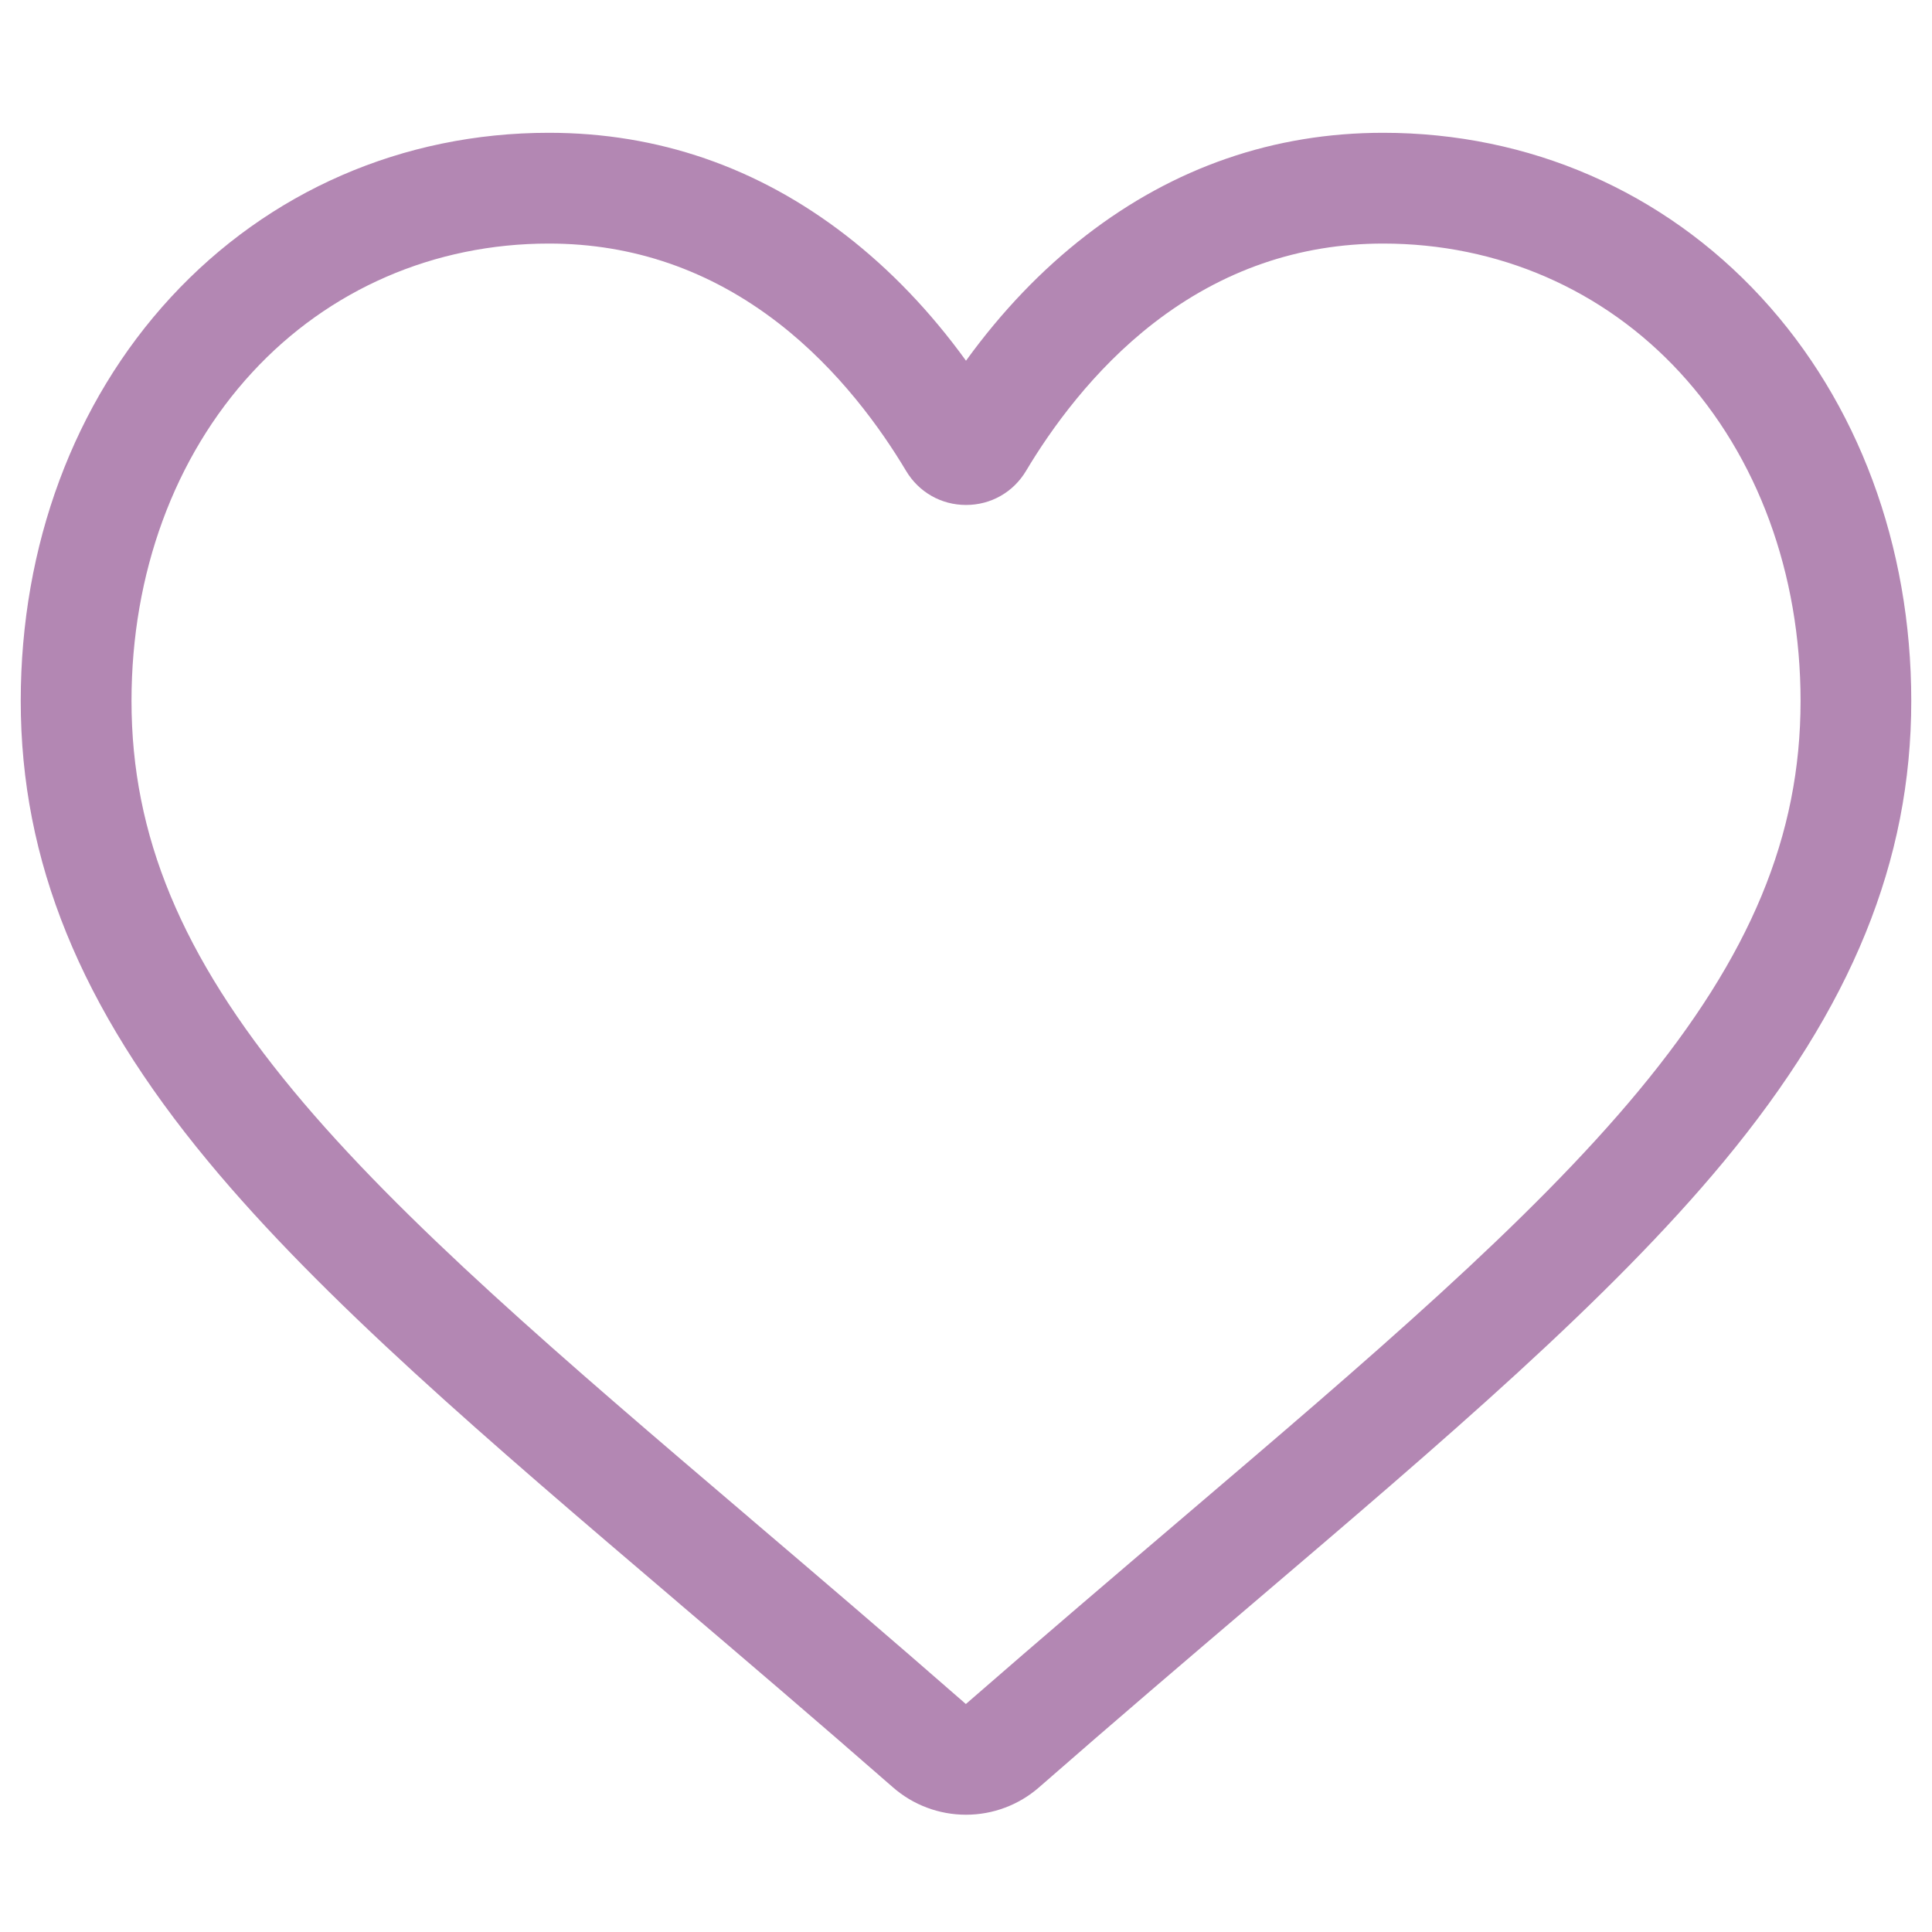
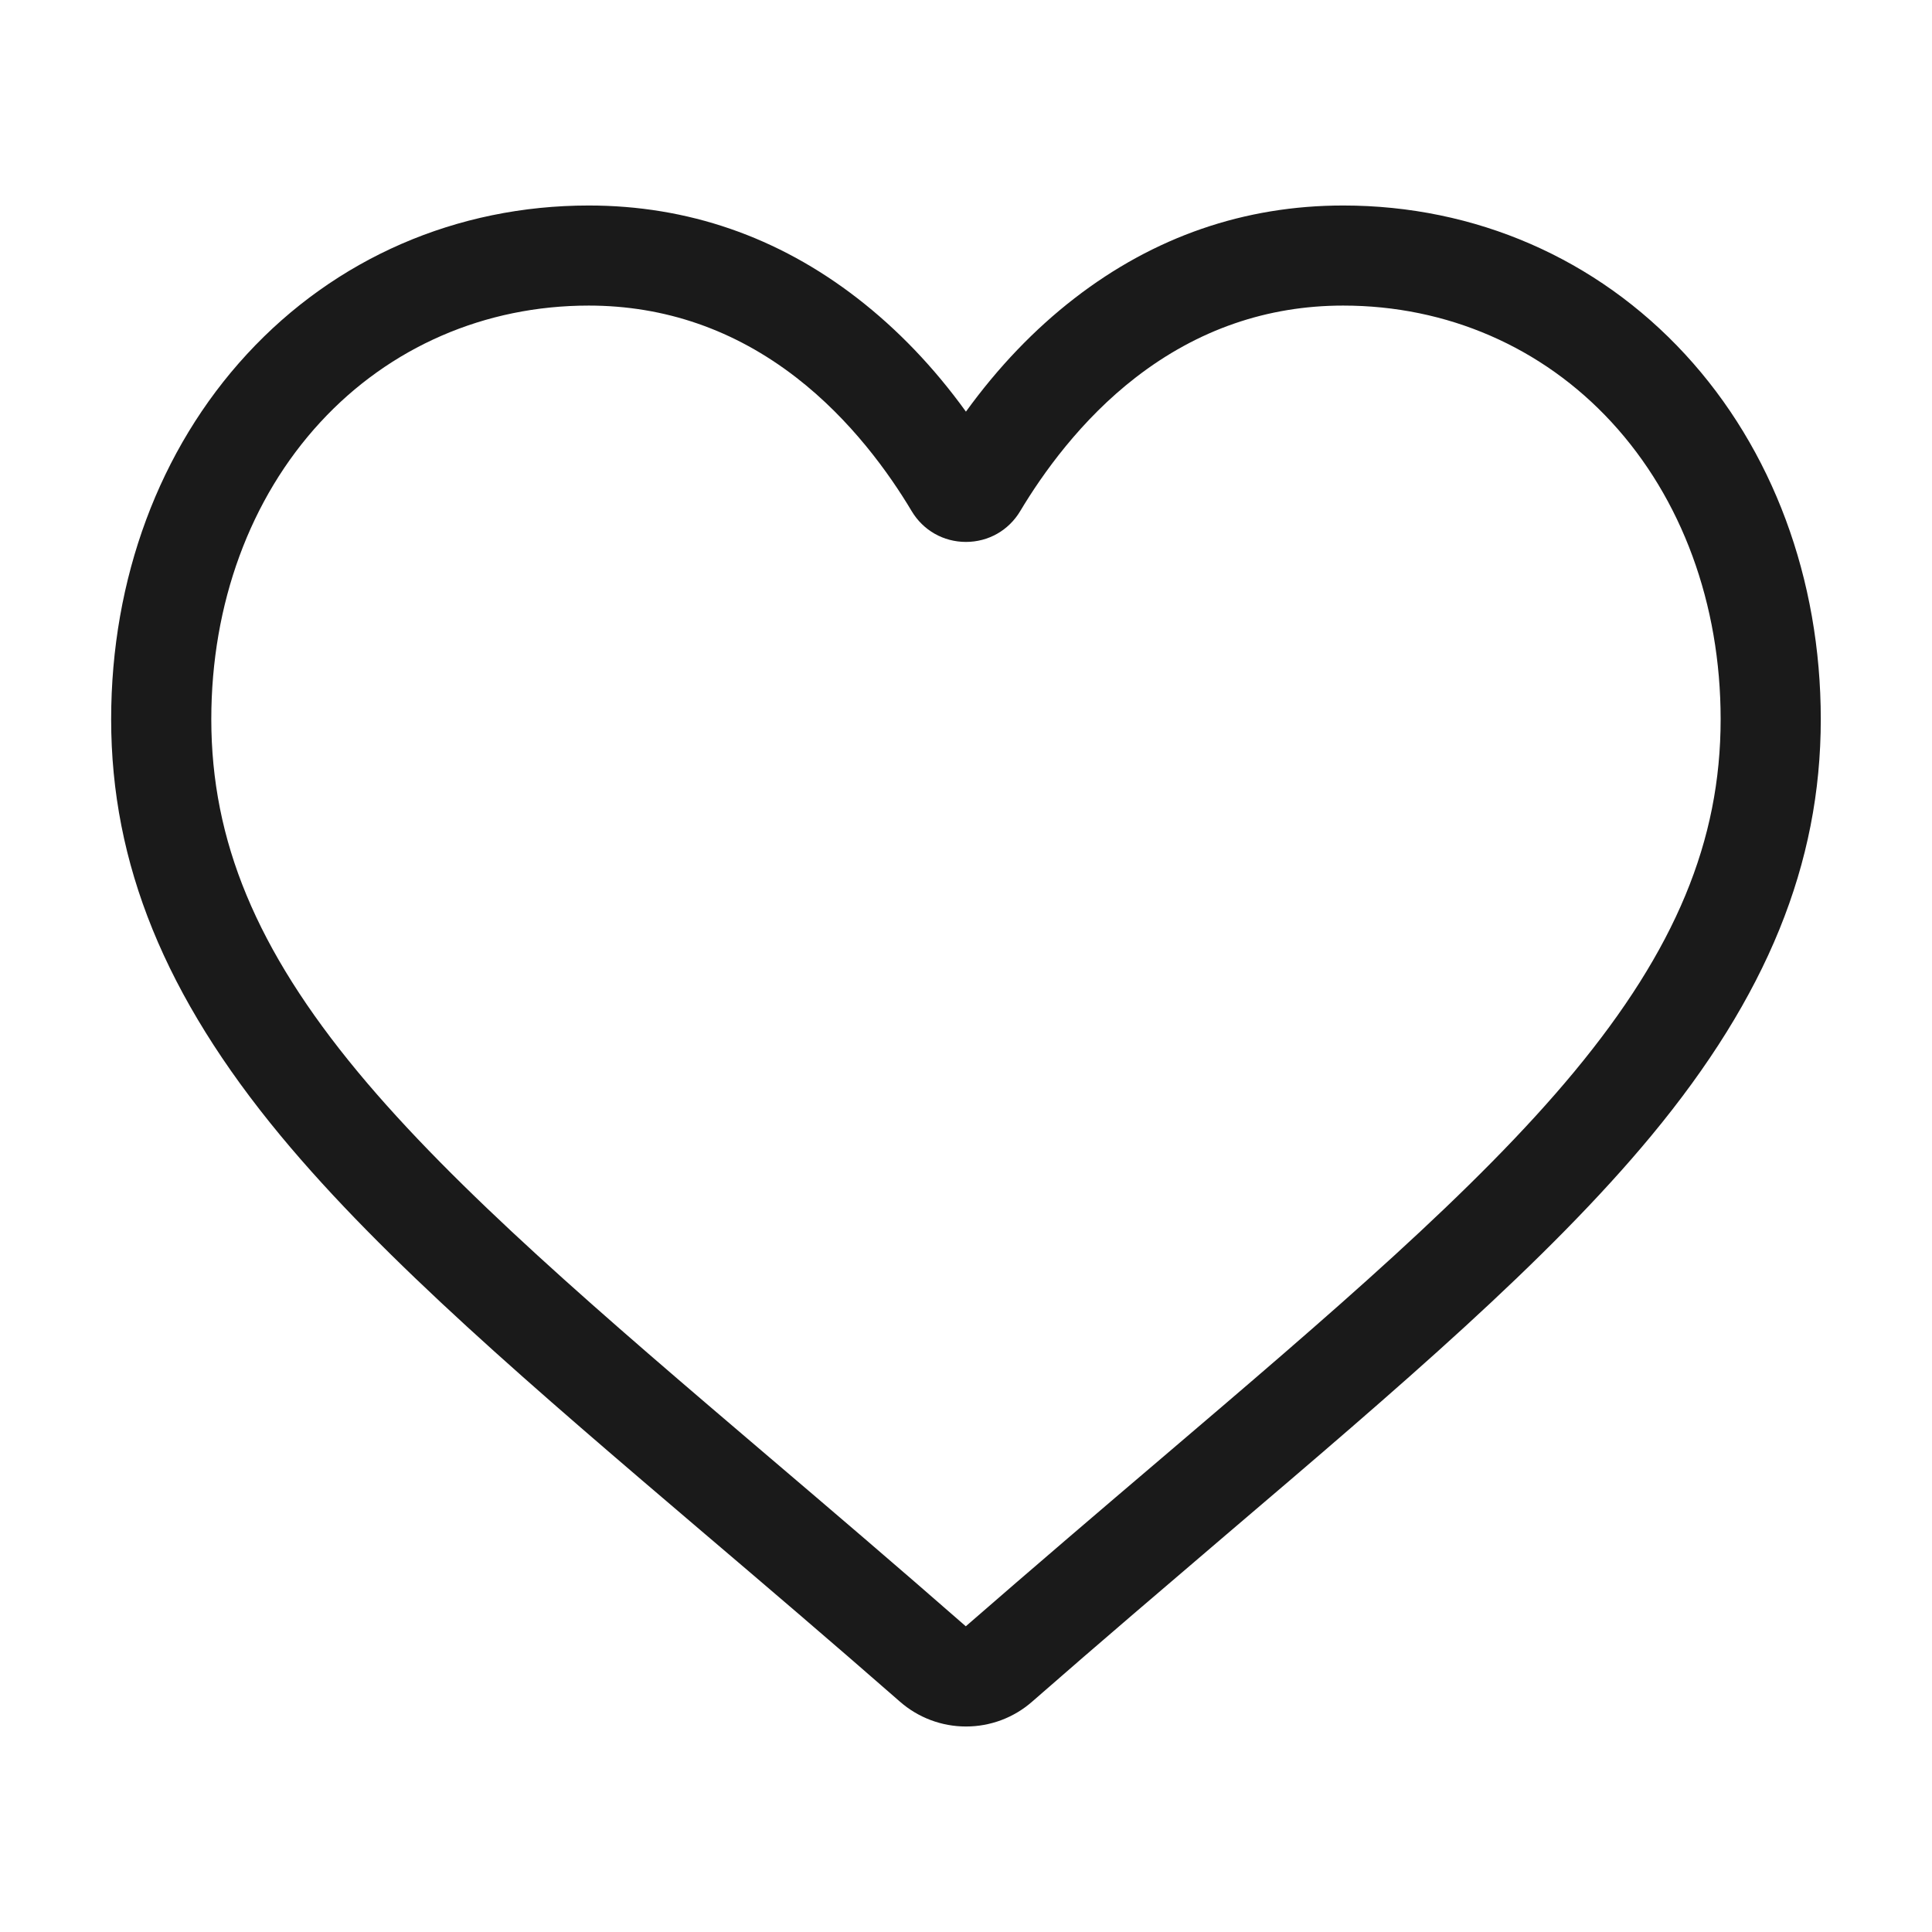
<svg xmlns="http://www.w3.org/2000/svg" height="30" width="30" id="svg4" version="1.1" viewBox="0 -28 30 30">
  <defs id="defs8" />
-   <path style="stroke-width:0.057;fill:#b387b3;fill-opacity:1" id="path2" d="m 15,0.179 c -0.418,0 -0.821,-0.151 -1.135,-0.426 C 12.679,-1.284 11.536,-2.259 10.527,-3.118 l -0.005,-0.005 C 7.564,-5.643 5.011,-7.819 3.234,-9.964 1.247,-12.36 0.322,-14.633 0.322,-17.116 c 0,-2.412 0.827,-4.637 2.329,-6.266 1.52,-1.648 3.605,-2.556 5.872,-2.556 1.695,0 3.246,0.536 4.612,1.592 0.689,0.533 1.314,1.186 1.865,1.947 0.551,-0.761 1.175,-1.414 1.865,-1.947 1.366,-1.056 2.918,-1.592 4.612,-1.592 2.267,0 4.352,0.908 5.872,2.556 1.502,1.629 2.329,3.854 2.329,6.266 0,2.483 -0.925,4.755 -2.911,7.152 -1.777,2.144 -4.331,4.321 -7.288,6.841 -1.011,0.861 -2.156,1.837 -3.344,2.876 C 15.821,0.028 15.418,0.179 15,0.179 Z M 8.523,-24.218 c -1.781,0 -3.418,0.711 -4.608,2.002 -1.208,1.31 -1.873,3.122 -1.873,5.101 0,2.088 0.776,3.955 2.516,6.055 1.682,2.029 4.183,4.161 7.08,6.629 l 0.005,0.005 c 1.013,0.863 2.16,1.841 3.355,2.886 1.202,-1.047 2.351,-2.026 3.366,-2.891 2.896,-2.468 5.397,-4.6 7.079,-6.629 1.74,-2.099 2.516,-3.967 2.516,-6.055 0,-1.979 -0.665,-3.79 -1.873,-5.101 -1.19,-1.291 -2.827,-2.002 -4.608,-2.002 -1.305,0 -2.503,0.415 -3.561,1.233 -0.943,0.729 -1.599,1.651 -1.984,2.296 -0.198,0.332 -0.546,0.53 -0.932,0.53 -0.386,0 -0.734,-0.198 -0.932,-0.53 -0.385,-0.645 -1.041,-1.567 -1.984,-2.296 -1.058,-0.818 -2.256,-1.233 -3.56,-1.233 z m 0,0" />
+   <path style="fill:#1a1a1a;fill-opacity:1;stroke-width:0.052" id="path2" d="m 15,-1.191 c -0.378,0 -0.742,-0.137 -1.026,-0.386 -1.072,-0.938 -2.106,-1.819 -3.019,-2.596 l -0.005,-0.004 C 8.276,-6.456 5.966,-8.424 4.359,-10.363 c -1.796,-2.168 -2.633,-4.223 -2.633,-6.468 0,-2.181 0.748,-4.194 2.106,-5.667 1.374,-1.491 3.26,-2.311 5.31,-2.311 1.532,0 2.936,0.484 4.171,1.44 0.623,0.482 1.189,1.072 1.686,1.761 0.498,-0.688 1.063,-1.279 1.687,-1.761 1.235,-0.955 2.639,-1.44 4.171,-1.44 2.05,0 3.936,0.821 5.31,2.311 1.358,1.473 2.106,3.486 2.106,5.667 0,2.245 -0.836,4.3 -2.633,6.468 -1.607,1.939 -3.916,3.907 -6.591,6.186 C 18.137,-3.398 17.101,-2.516 16.026,-1.576 15.742,-1.327 15.378,-1.191 15,-1.191 Z m -5.858,-22.064 c -1.611,0 -3.091,0.643 -4.167,1.81 -1.093,1.185 -1.694,2.823 -1.694,4.613 0,1.888 0.702,3.577 2.275,5.476 1.521,1.835 3.783,3.763 6.402,5.995 l 0.005,0.004 c 0.916,0.78 1.954,1.665 3.034,2.61 1.087,-0.946 2.126,-1.833 3.044,-2.614 2.619,-2.232 4.881,-4.16 6.402,-5.995 1.573,-1.899 2.275,-3.587 2.275,-5.476 0,-1.79 -0.602,-3.428 -1.694,-4.613 -1.076,-1.167 -2.556,-1.81 -4.167,-1.81 -1.18,0 -2.263,0.375 -3.22,1.115 -0.853,0.659 -1.446,1.493 -1.795,2.076 -0.179,0.3 -0.494,0.479 -0.843,0.479 -0.349,0 -0.664,-0.179 -0.843,-0.479 -0.348,-0.583 -0.942,-1.417 -1.795,-2.076 -0.957,-0.74 -2.04,-1.115 -3.22,-1.115 z m 0,0" />
</svg>
